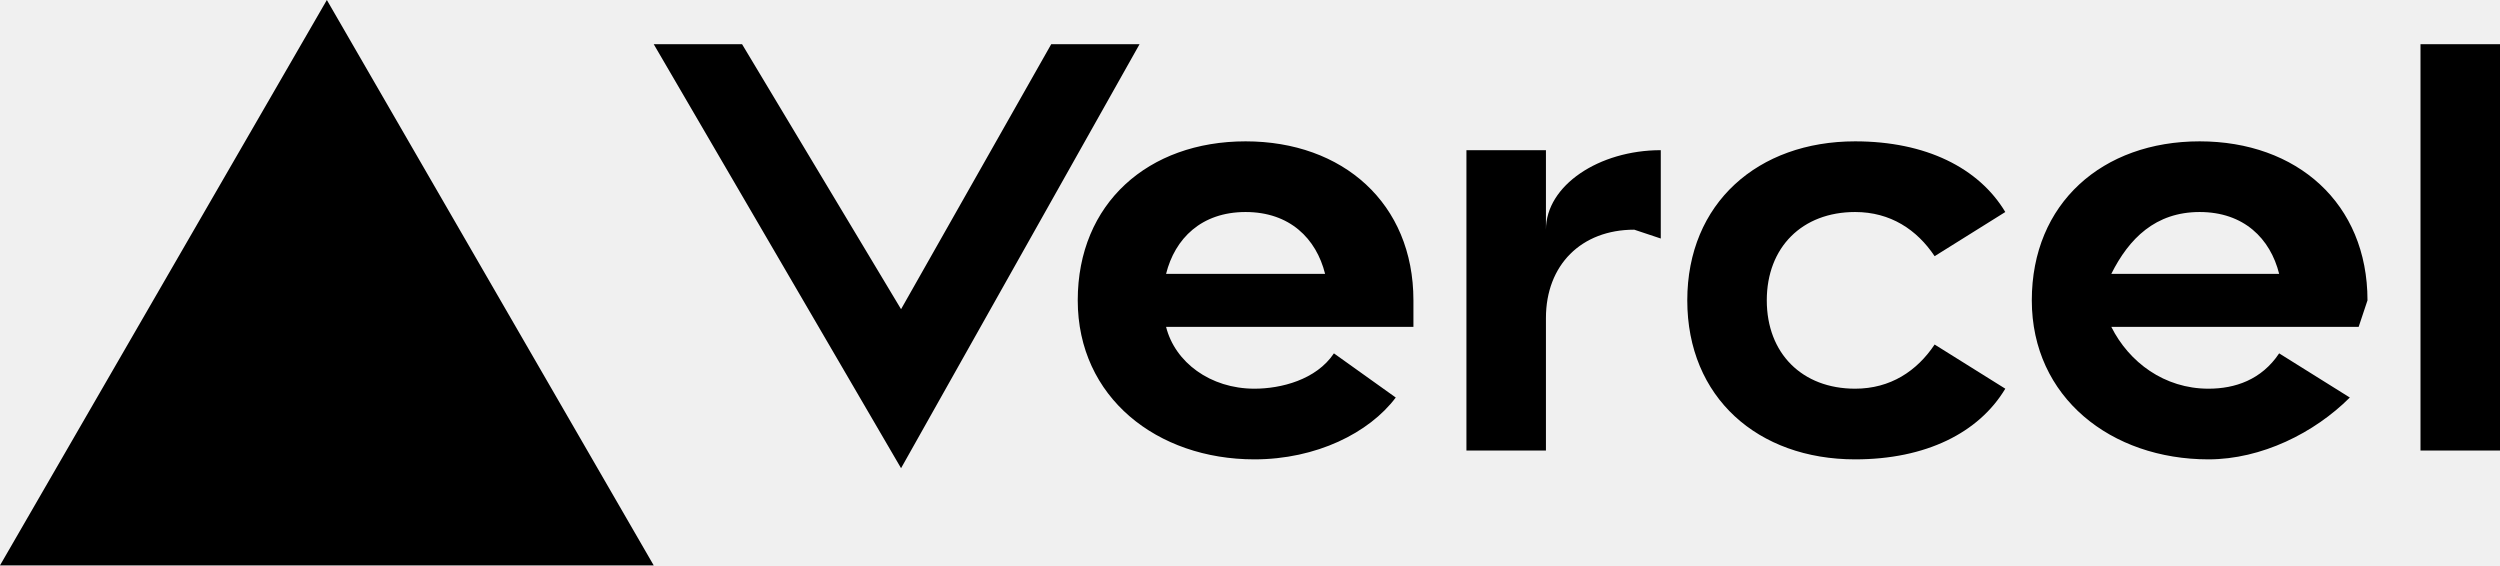
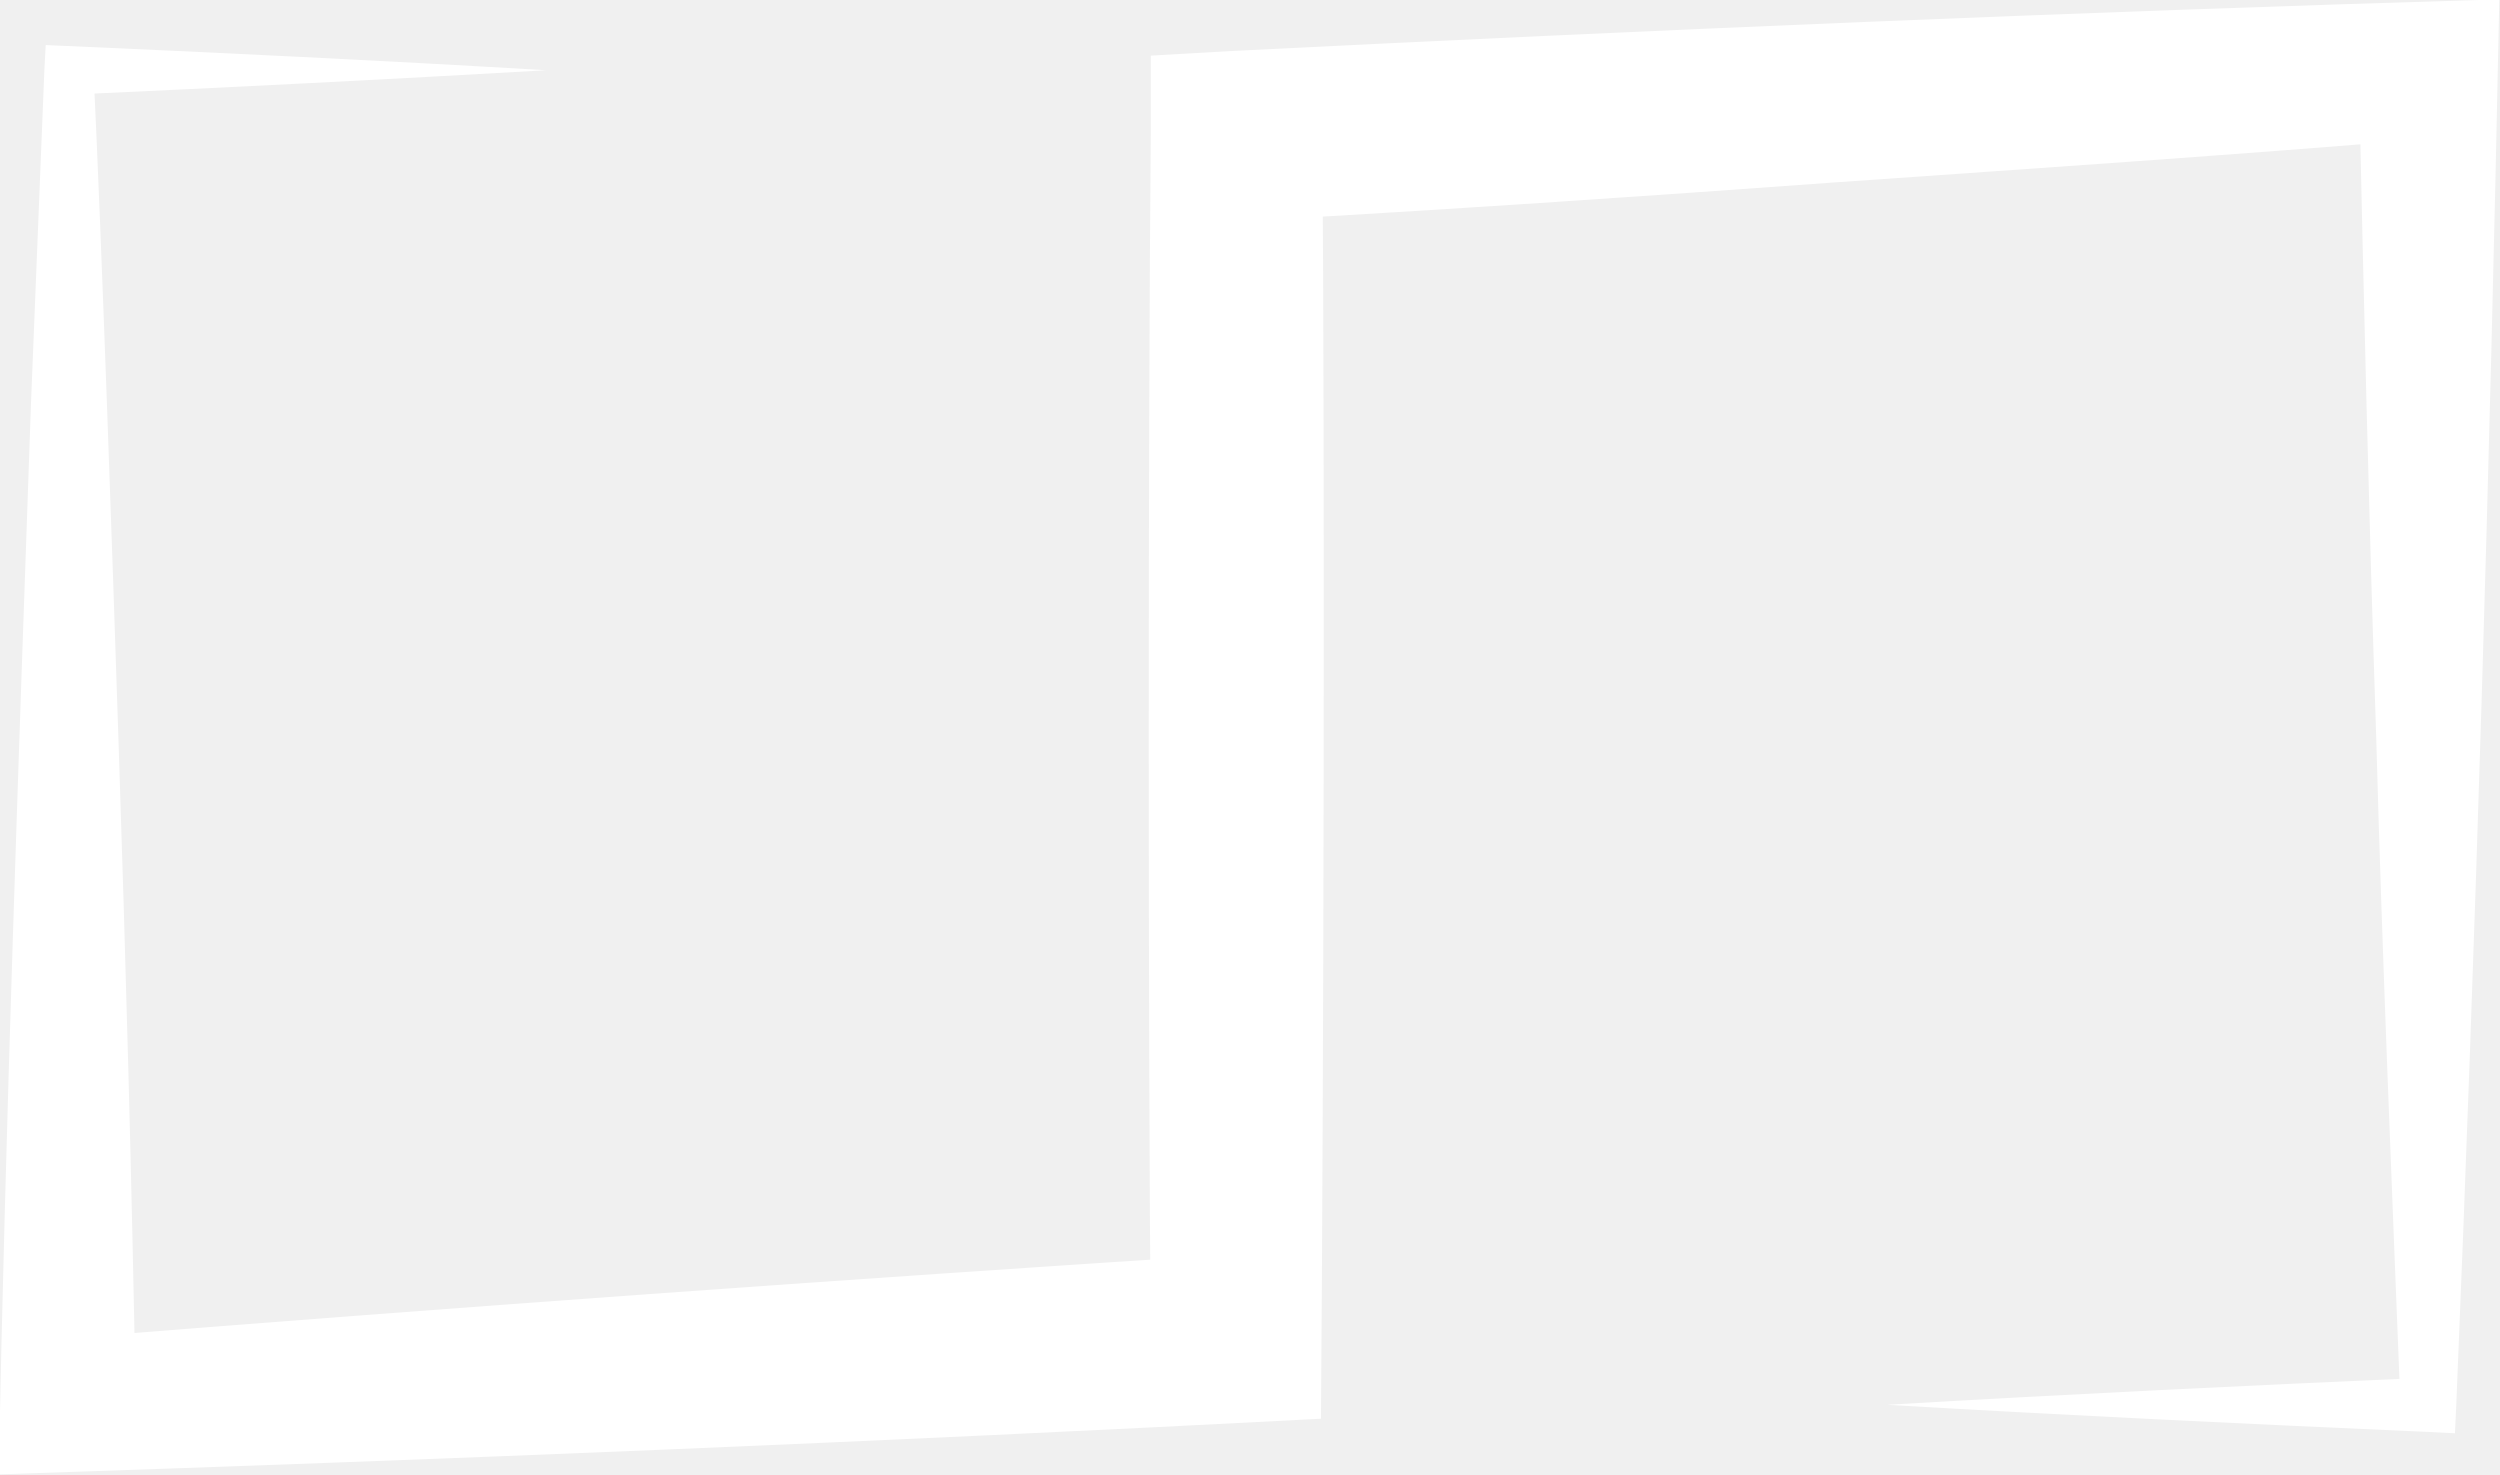
- <svg xmlns="http://www.w3.org/2000/svg" fill="none" viewBox="0 0 283 64">
-   <path fill="black" d="M141 16c-11 0-19 7-19 18s9 18 20 18c7 0 13-3 16-7l-7-5c-2 3-6 4-9 4-5 0-9-3-10-7h28v-3c0-11-8-18-19-18zm-9 15c1-4 4-7 9-7s8 3 9 7h-18zm117-15c-11 0-19 7-19 18s9 18 20 18c6 0 12-3 16-7l-8-5c-2 3-5 4-8 4-5 0-9-3-11-7h28l1-3c0-11-8-18-19-18zm-10 15c2-4 5-7 10-7s8 3 9 7h-19zm-39 3c0 6 4 10 10 10 4 0 7-2 9-5l8 5c-3 5-9 8-17 8-11 0-19-7-19-18s8-18 19-18c8 0 14 3 17 8l-8 5c-2-3-5-5-9-5-6 0-10 4-10 10zm83-29v46h-9V5h9zM37 0l37 64H0L37 0zm92 5-27 48L74 5h10l18 30 17-30h10zm59 12v10l-3-1c-6 0-10 4-10 10v15h-9V17h9v9c0-5 6-9 13-9z" />
+ <svg xmlns="http://www.w3.org/2000/svg" width="39" height="23" viewBox="0 0 39 23" fill="none">
+   <g clip-path="url(#clip0_486_69)">
+     <path d="M8.509 1.096C6.033 1.24 3.546 1.365 1.07 1.478L1.458 1.096C1.584 3.69 1.763 8.911 1.847 11.505C1.962 14.978 2.057 18.452 2.119 21.915L1.007 20.881C7.072 20.395 13.136 19.961 19.212 19.568L17.952 20.881C17.91 16.209 17.91 6.791 17.952 2.119V0.868L19.212 0.796C25.801 0.465 32.39 0.186 38.989 -0.01C38.843 7.298 38.622 14.606 38.318 21.915L38.297 22.359L37.877 22.338C35.065 22.214 32.253 22.08 29.442 21.915C32.253 21.749 35.065 21.615 37.877 21.491L37.447 21.915C37.311 18.441 37.164 14.968 37.069 11.505C36.954 8.032 36.87 4.559 36.797 1.096L37.94 2.16C34.845 2.419 31.75 2.626 28.655 2.843C25.559 3.07 22.464 3.277 19.358 3.453L20.628 2.129C20.67 7.422 20.649 16.849 20.607 22.132C13.735 22.494 6.862 22.773 -0.021 23C0.084 17.604 0.294 11.722 0.483 6.306L0.692 1.096L0.713 0.703C3.316 0.817 5.918 0.941 8.52 1.096H8.509Z" fill="white" />
+   </g>
+   <defs>
+     <clipPath id="clip0_486_69">
+       <rect width="39" height="23" fill="white" />
+     </clipPath>
+   </defs>
</svg>
